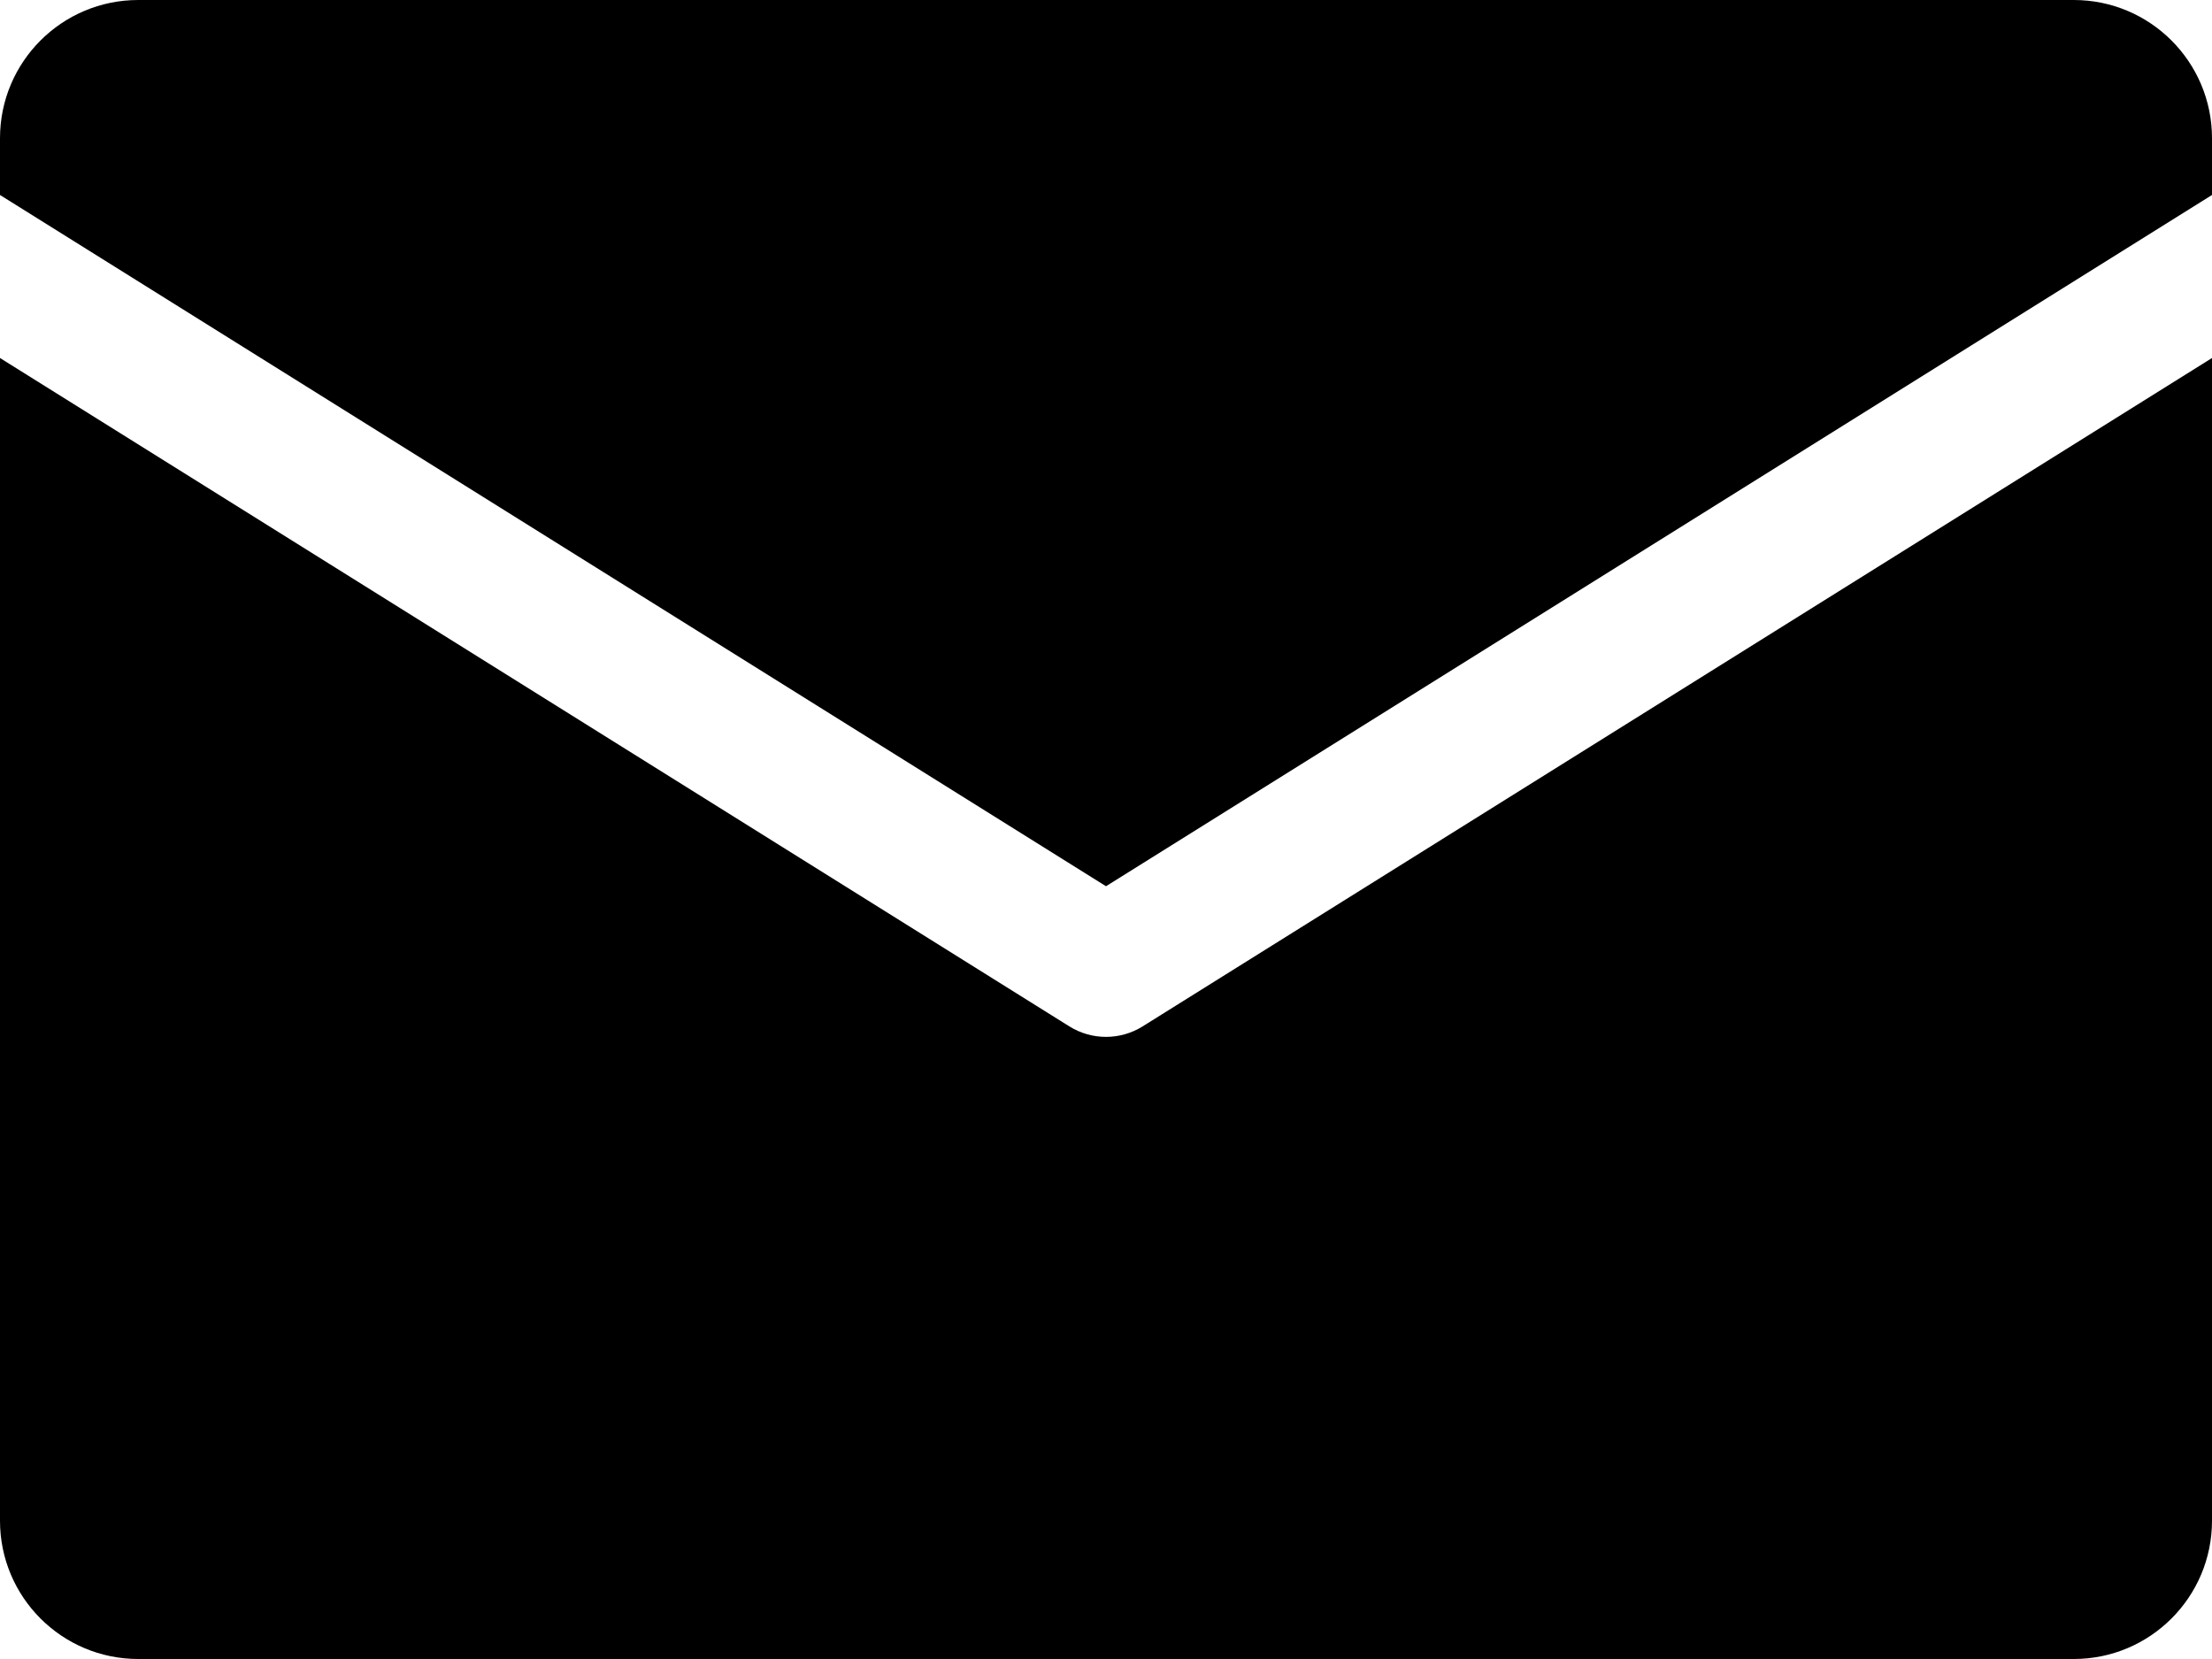
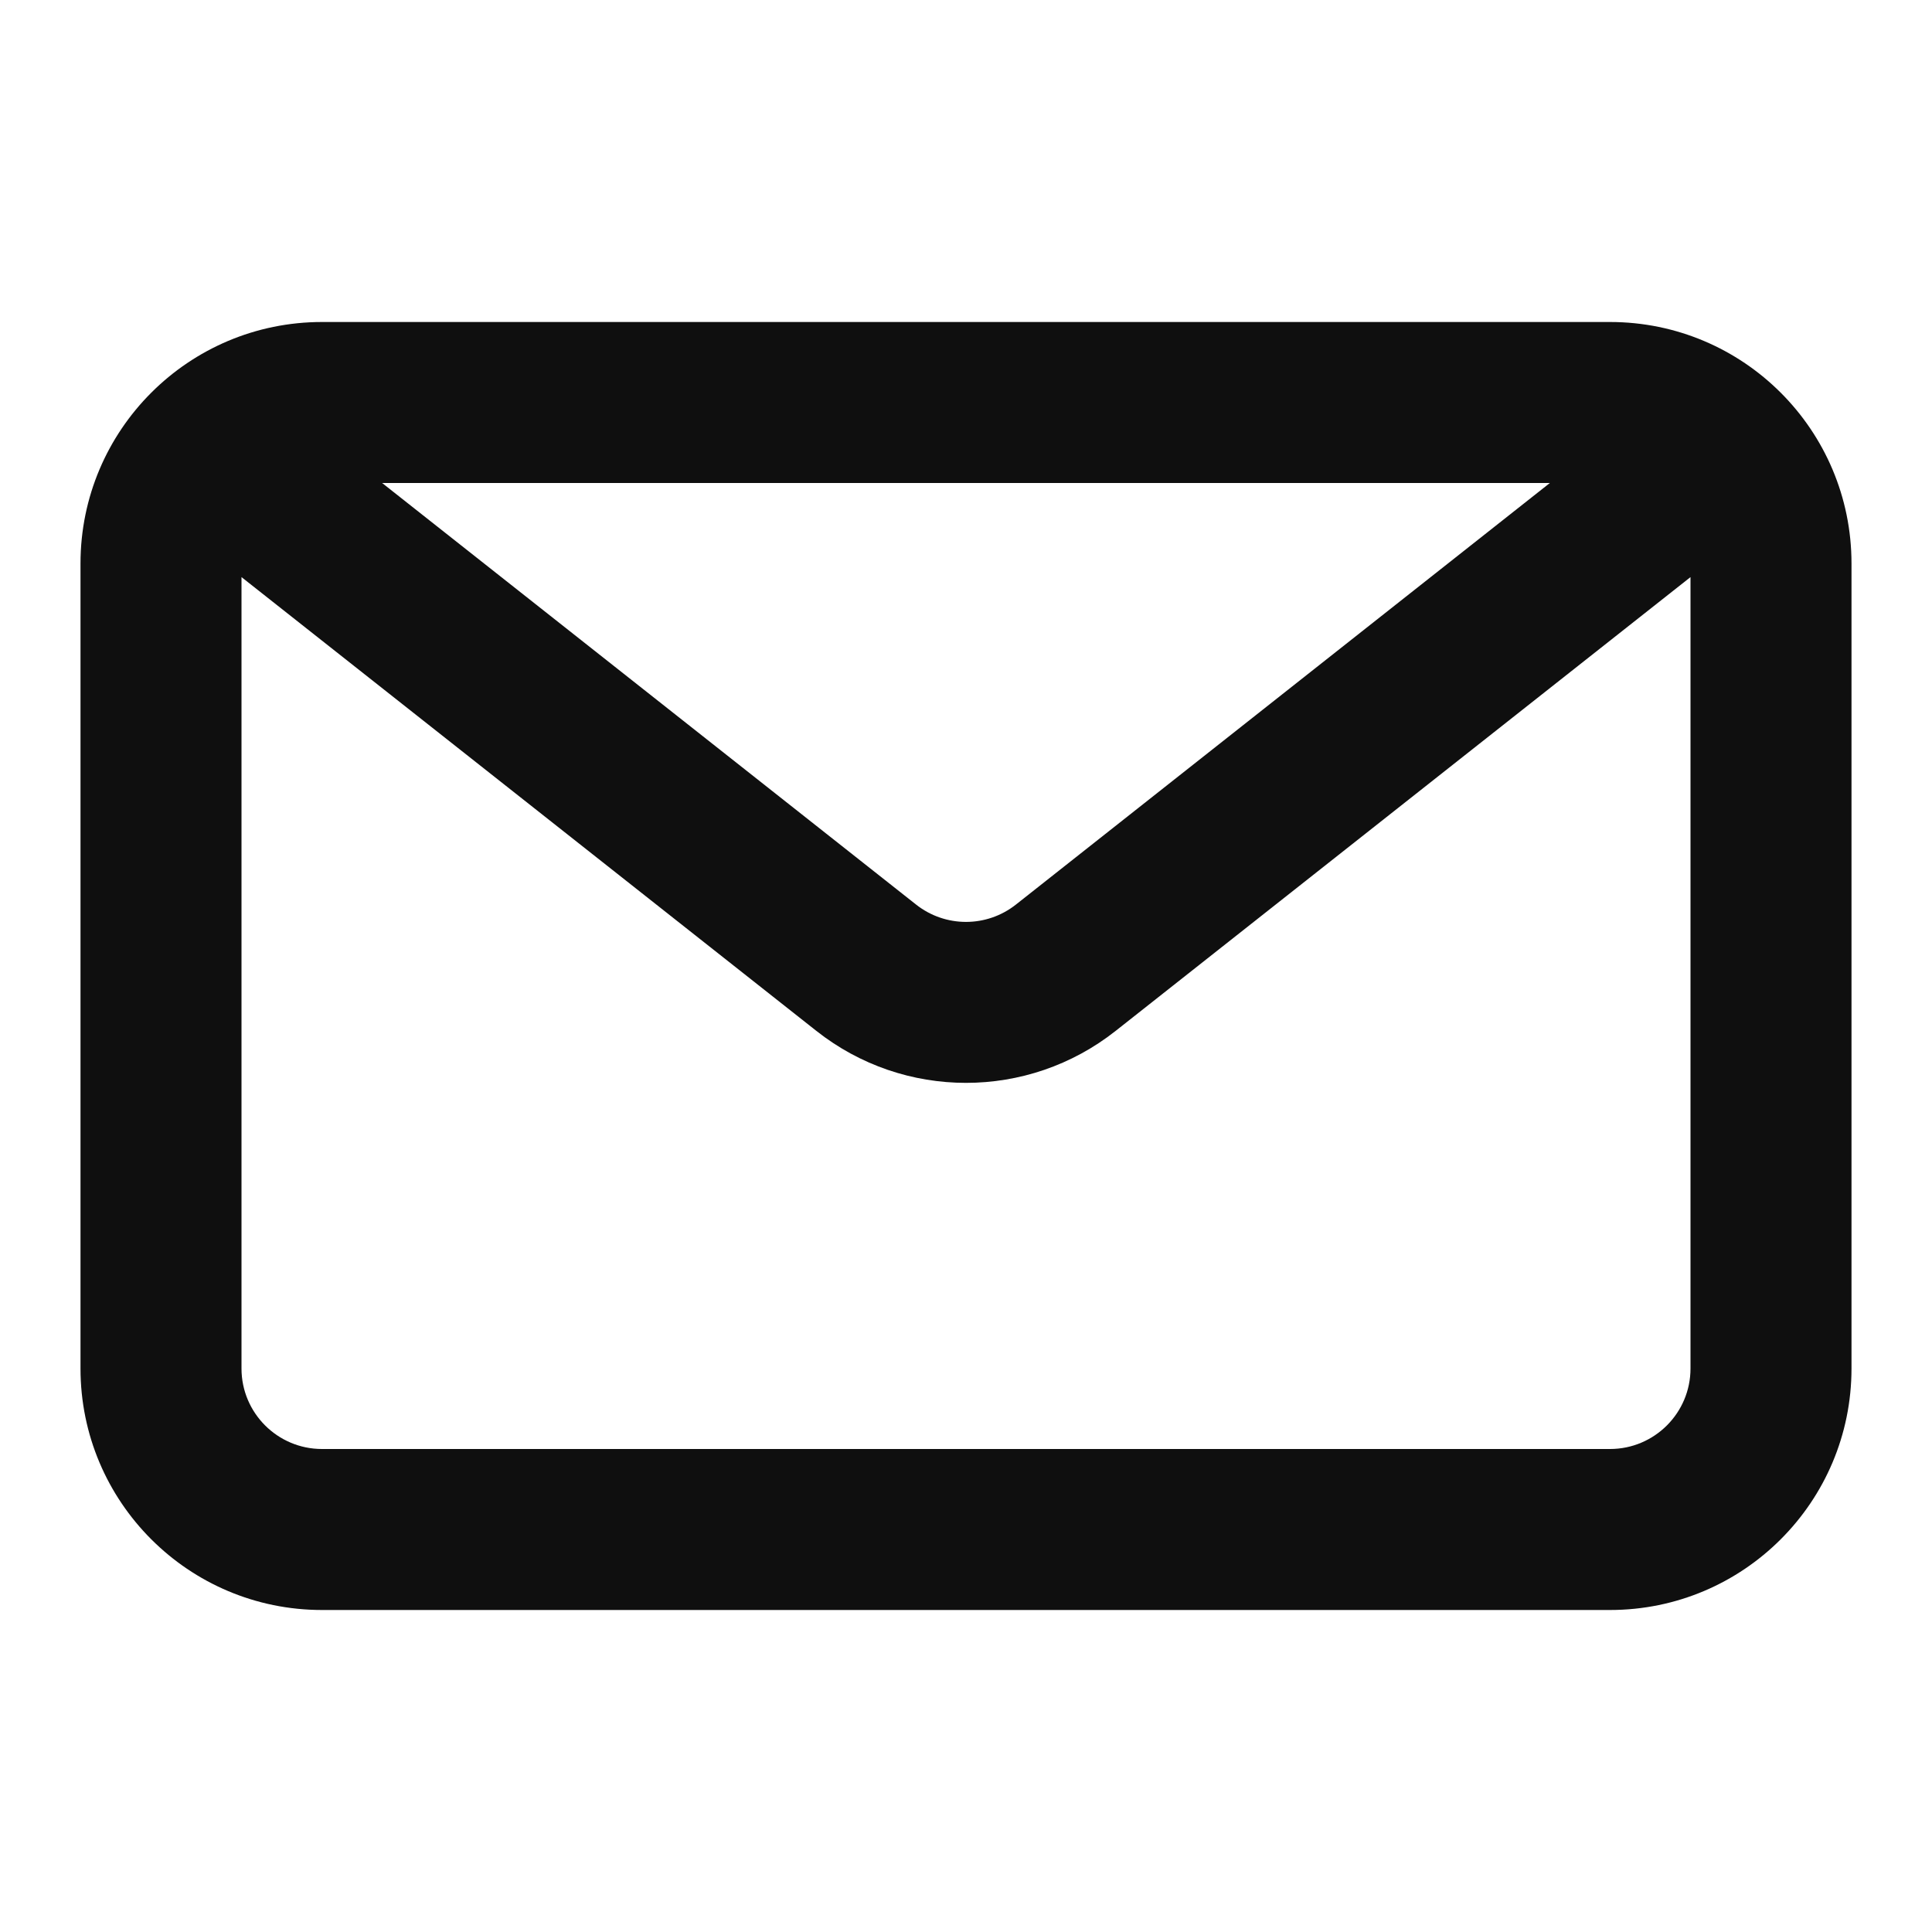
- <svg xmlns="http://www.w3.org/2000/svg" viewBox="0 0 128 96" id="email">
-   <path d="M0 11.283V8a8 8 0 0 1 8-8h112a8 8 0 0 1 8 8v3.283l-64 40zm66.12 48.11a4.004 4.004 0 0 1-4.24 0L0 20.717V88a8 8 0 0 0 8 8h112a8 8 0 0 0 8-8V20.717z" data-name="Layer 2" />
+ <svg xmlns="http://www.w3.org/2000/svg" width="800px" height="800px" viewBox="0 0 24 24" fill="none">
+   <path fill-rule="evenodd" clip-rule="evenodd" d="M20 4C21.657 4 23 5.343 23 7V17C23 18.657 21.657 20 20 20H4C2.343 20 1 18.657 1 17V7C1 5.343 2.343 4 4 4H20ZM19.253 6H4.747L11.38 11.237C11.744 11.524 12.256 11.524 12.62 11.237L19.253 6ZM3 7.169V17C3 17.552 3.448 18 4 18H20C20.552 18 21 17.552 21 17V7.169L13.859 12.806C12.769 13.667 11.231 13.667 10.141 12.806L3 7.169Z" fill="#0F0F0F" />
</svg>
